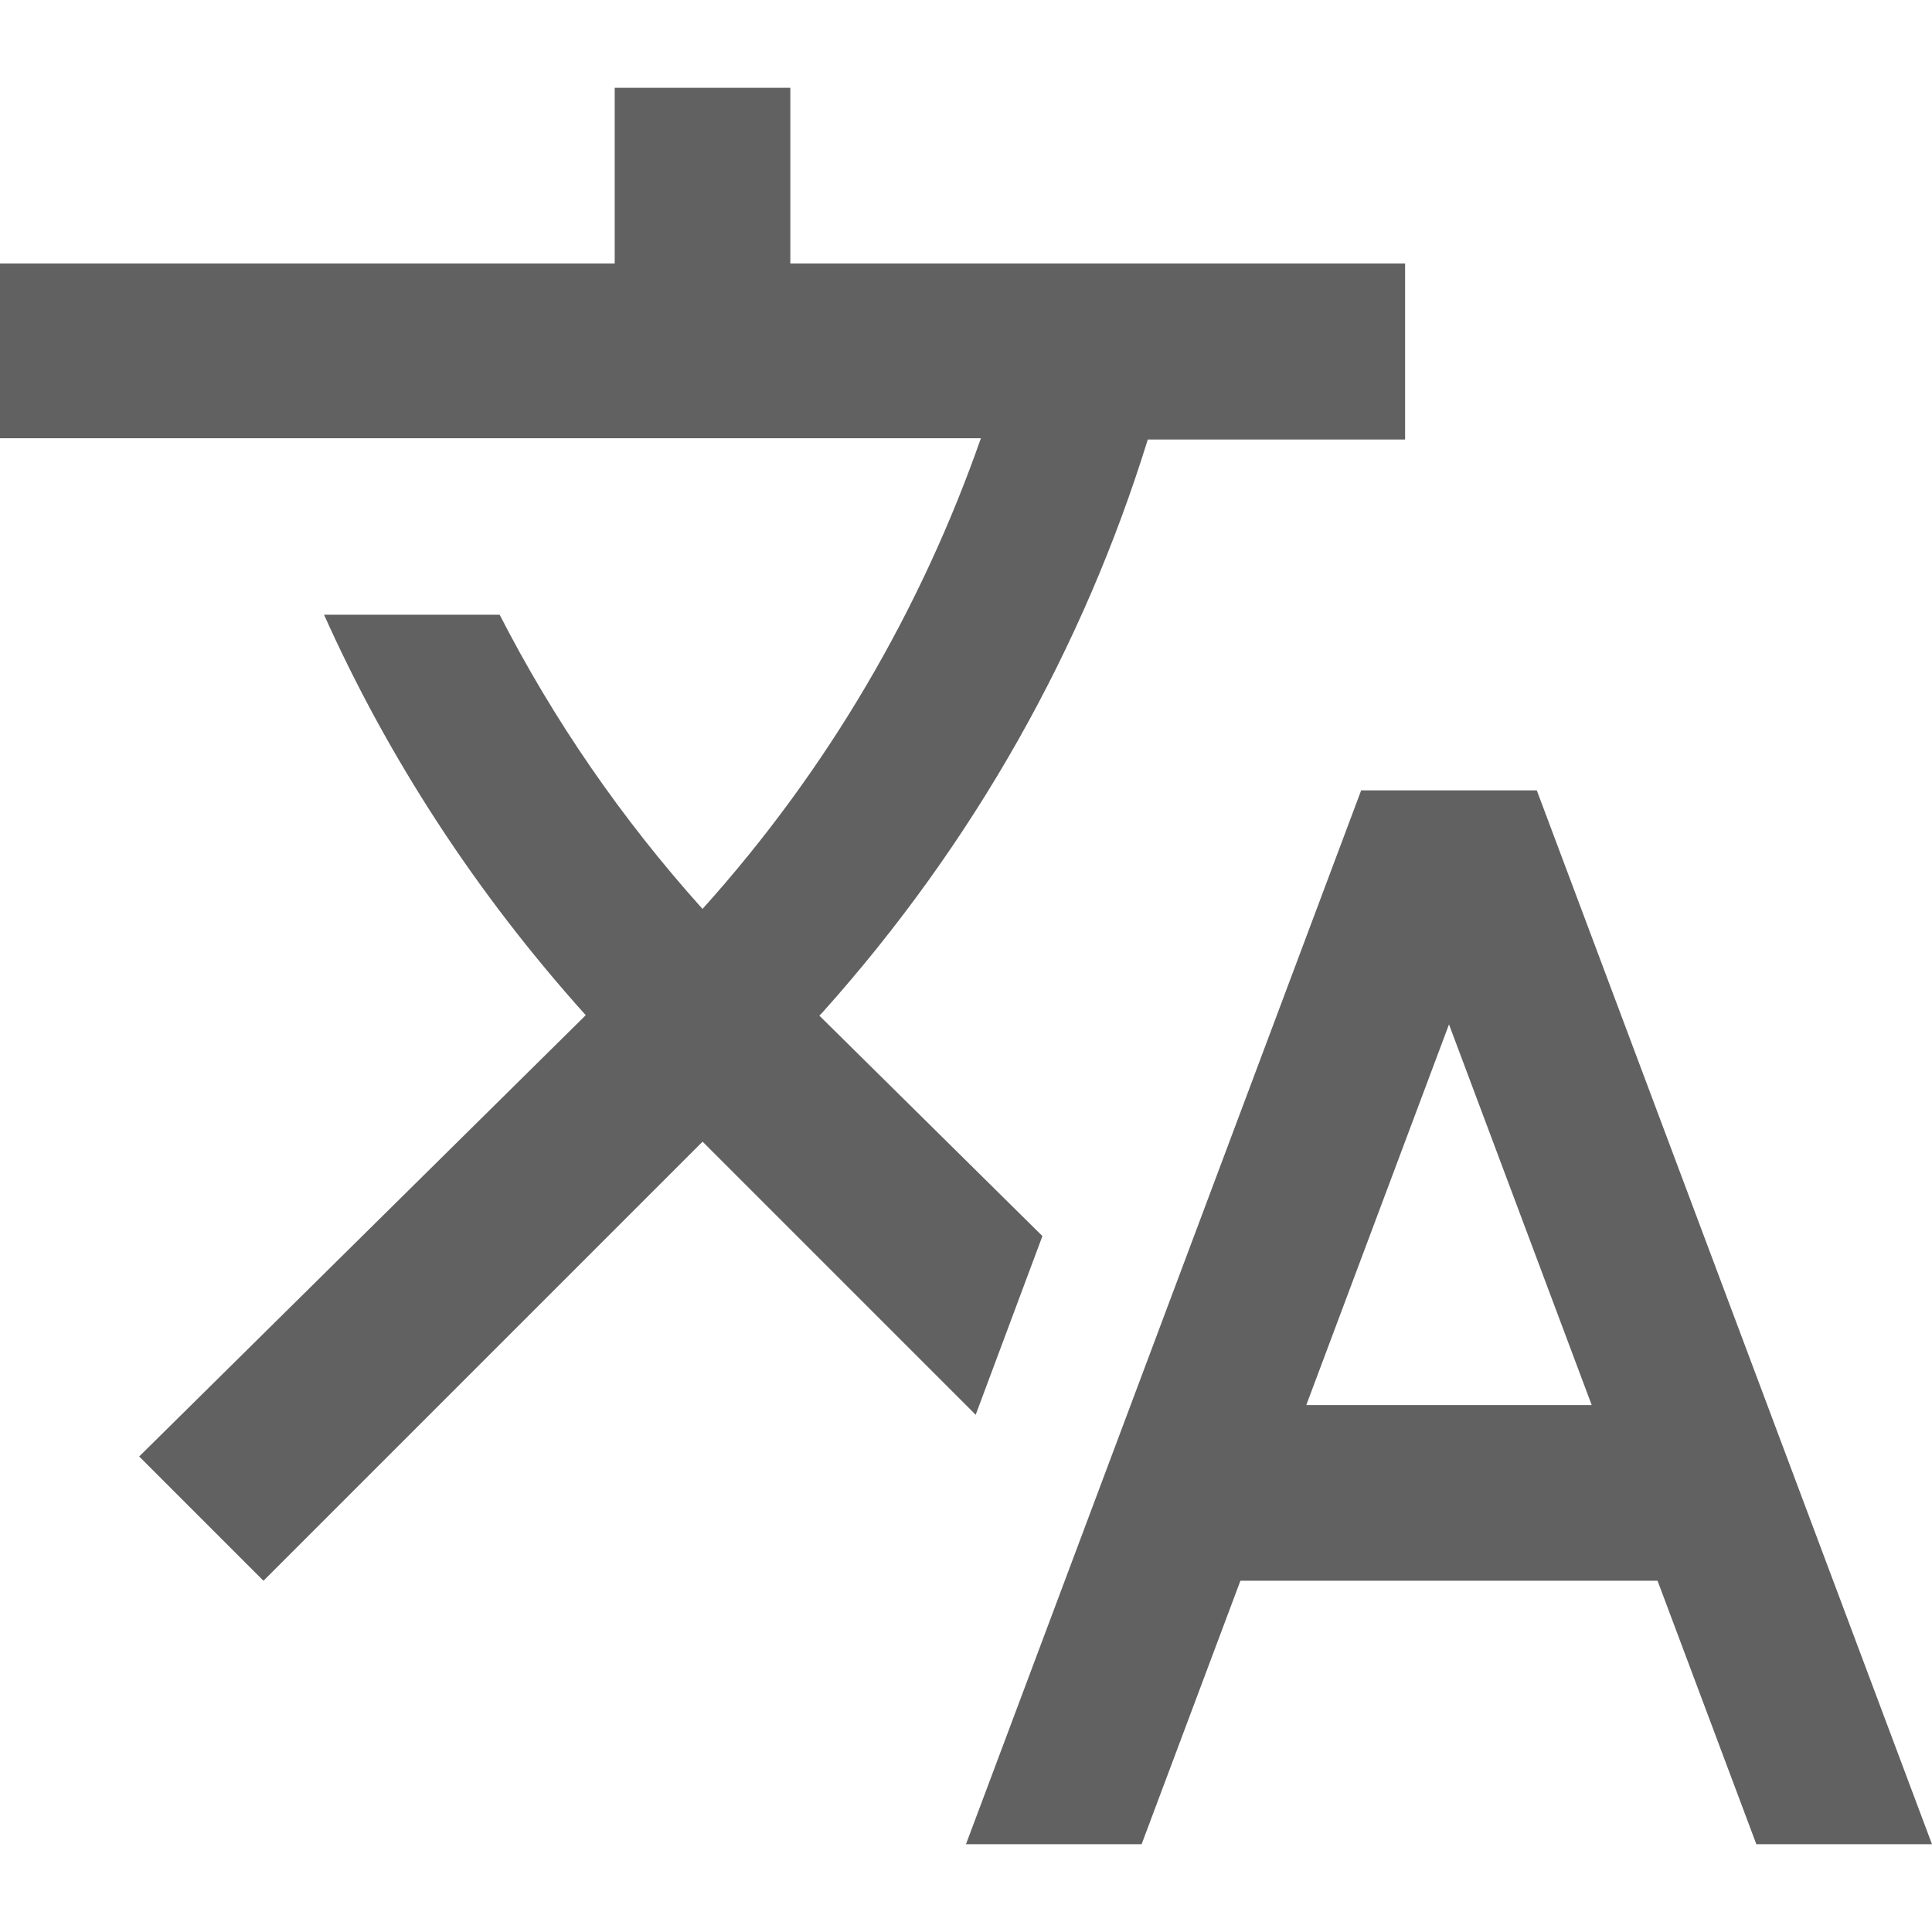
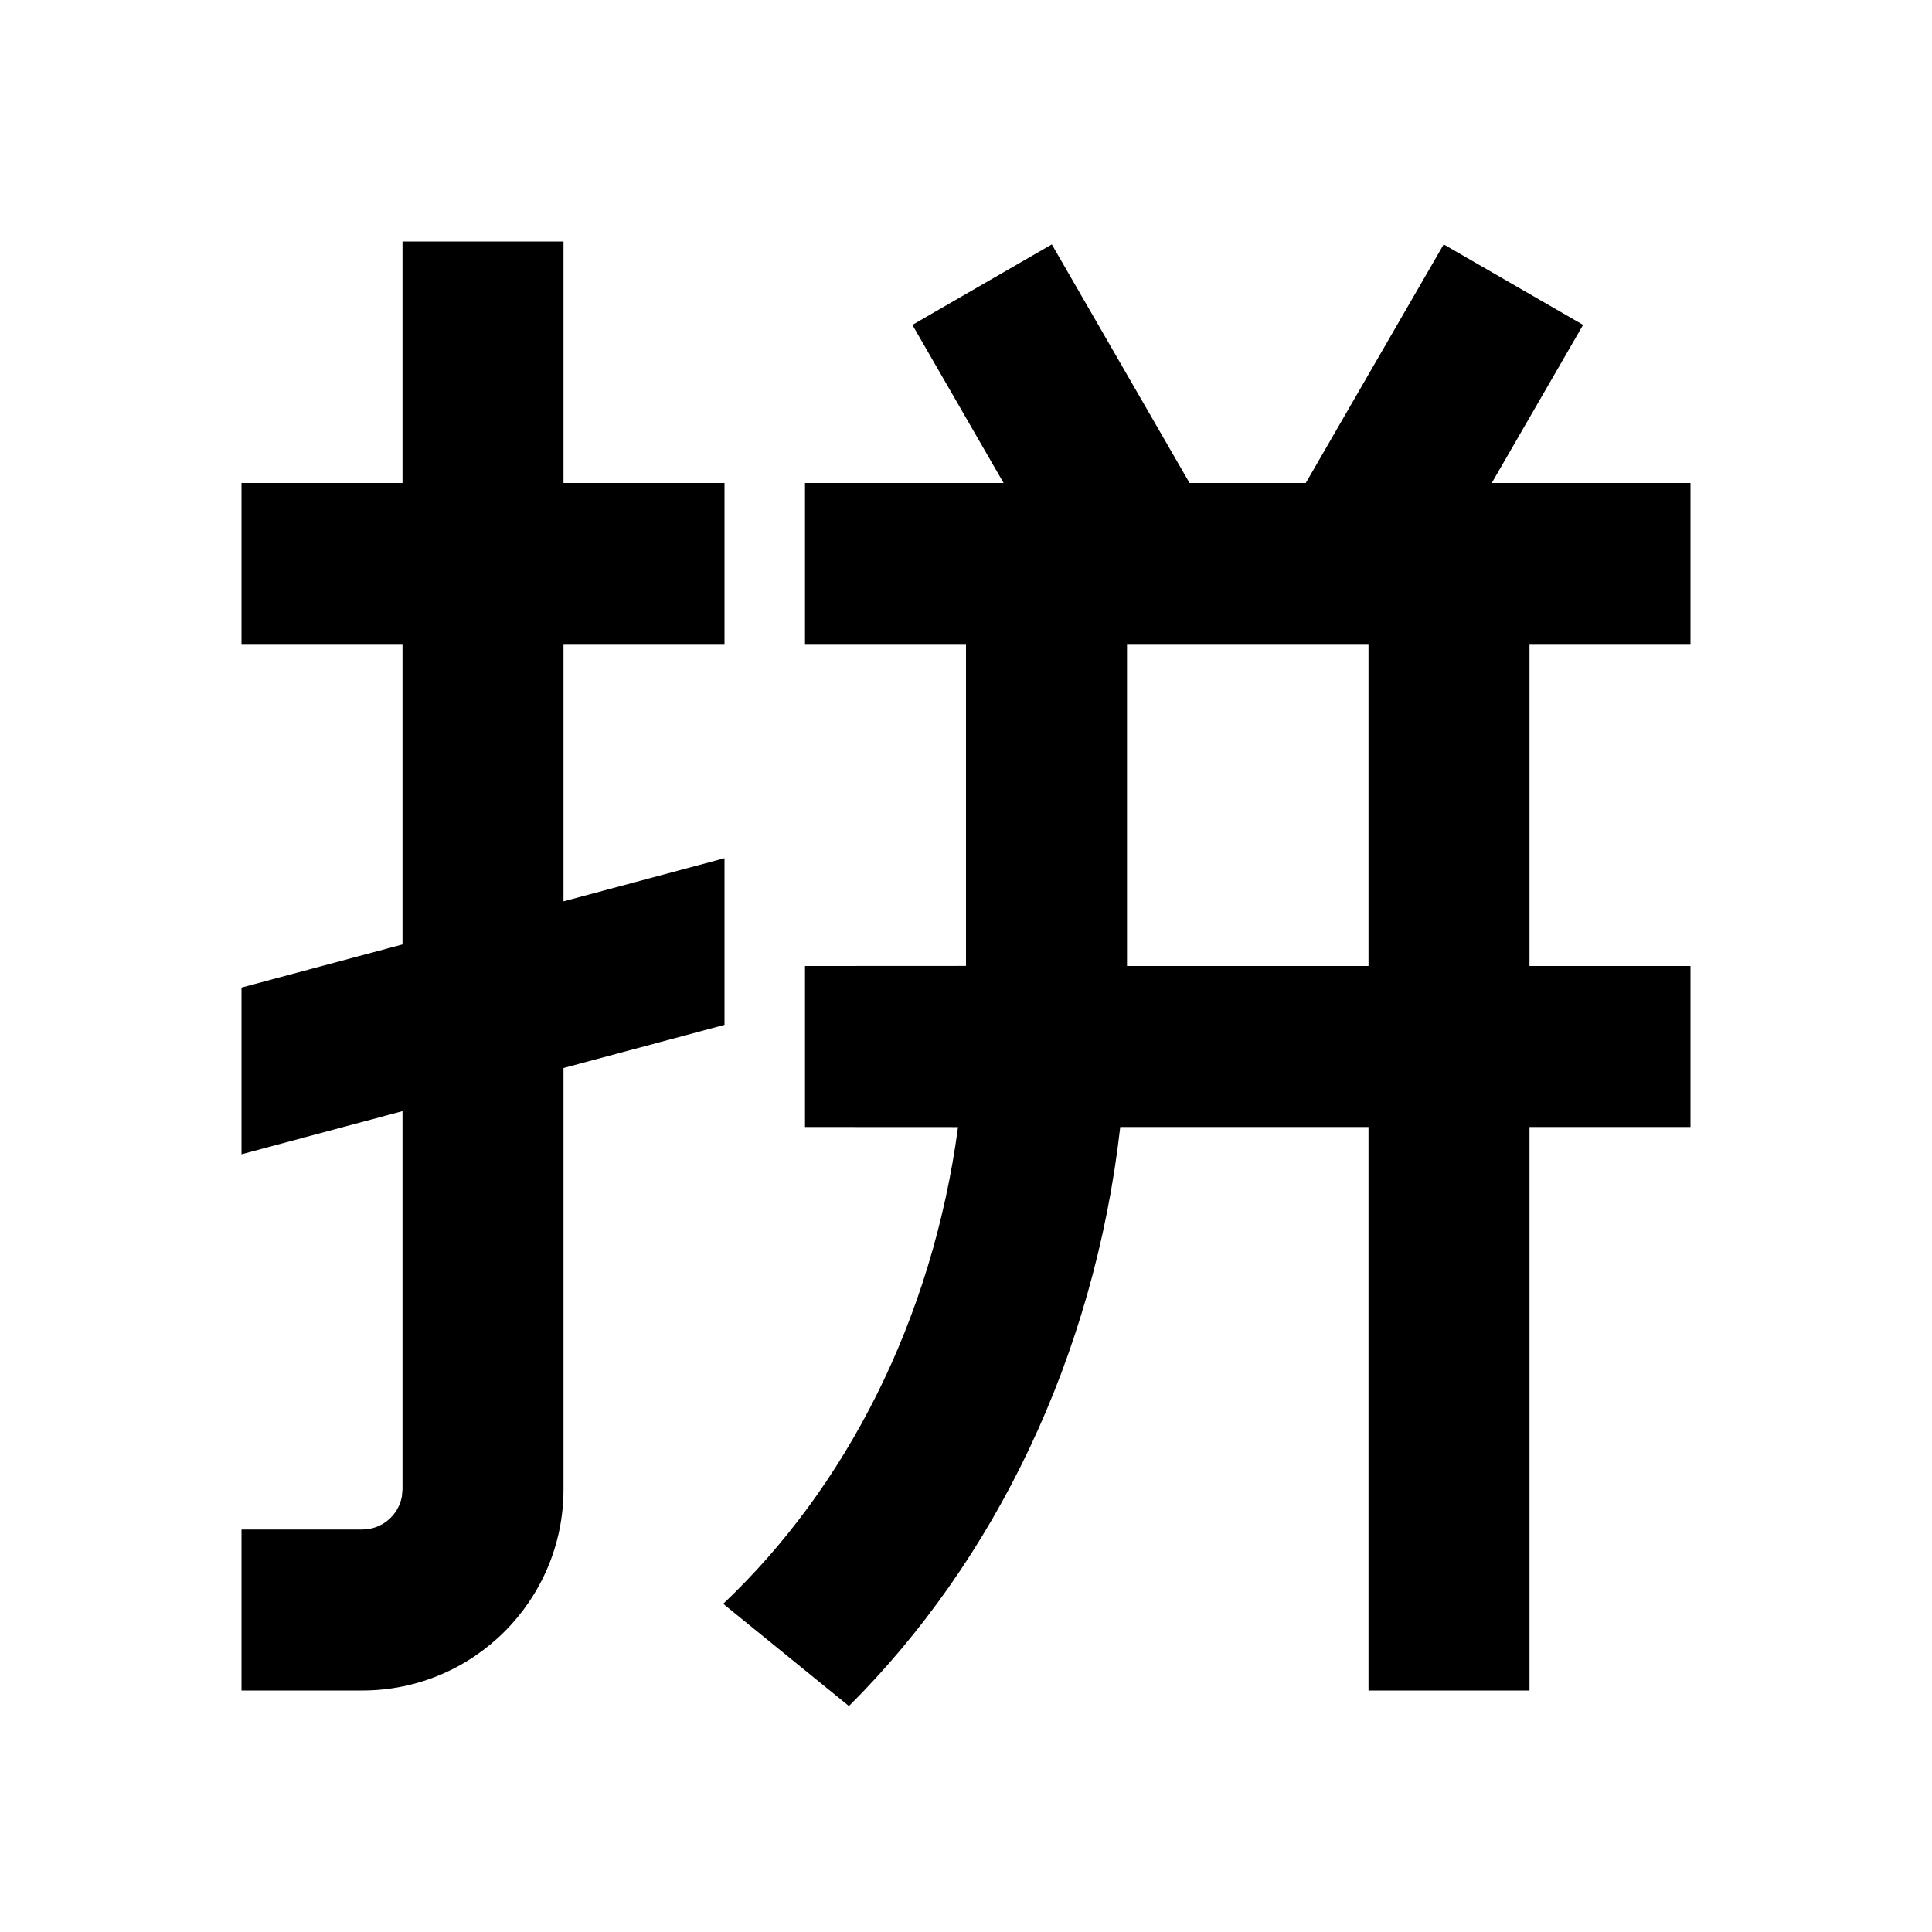
- <svg xmlns="http://www.w3.org/2000/svg" id="Capa_1" style="enable-background:new 0 0 469.333 469.333" xml:space="preserve" viewBox="0 0 469.333 469.333" version="1.1" y="0px" x="0px">
-   <path style="fill: #616161" d="m253.23 300.27l-54.19-53.55 0.64-0.64c37.12-41.387 63.573-88.96 79.147-139.31h62.507v-42.77h-149.34v-42.667h-42.667v42.667h-149.33v42.453h238.29c-14.4 41.173-36.907 80.213-67.627 114.35-19.84-22.08-36.267-46.08-49.28-71.467h-42.66c15.573 34.773 36.907 67.627 63.573 97.28l-108.48 107.2 30.19 30.19 106.67-106.67 66.347 66.347 16.21-43.41z" />
-   <path style="fill: #616161" d="m373.33 192h-42.667l-96 256h42.667l24-64h101.33l24 64h42.667l-96-256zm-56 149.33l34.67-92.48 34.667 92.48h-69.34z" />
+ <svg xmlns="http://www.w3.org/2000/svg" viewBox="0 0 24 24">
+   <path fill="none" d="M0 0h24v24H0z" />
+   <path d="M17.934 3.036l1.732 1L18.531 6H21v2h-2v4h2v2h-2v7h-2v-7h-3.084c-.325 2.862-1.564 5.394-3.37 7.193l-1.562-1.27c1.52-1.438 2.596-3.522 2.917-5.922L10 14v-2l2-.001V8h-2V6h2.467l-1.133-1.964 1.732-1L14.777 6h1.444l1.713-2.964zM5 13.803l-2 .536v-2.071l2-.536V8H3V6h2V3h2v3h2v2H7v3.197l2-.536v2.07l-2 .536V18.5A2.5 2.5 0 0 1 4.5 21H3v-2h1.5a.5.5 0 0 0 .492-.41L5 18.5v-4.697zM17 8h-3v4h3V8z" />
</svg>
